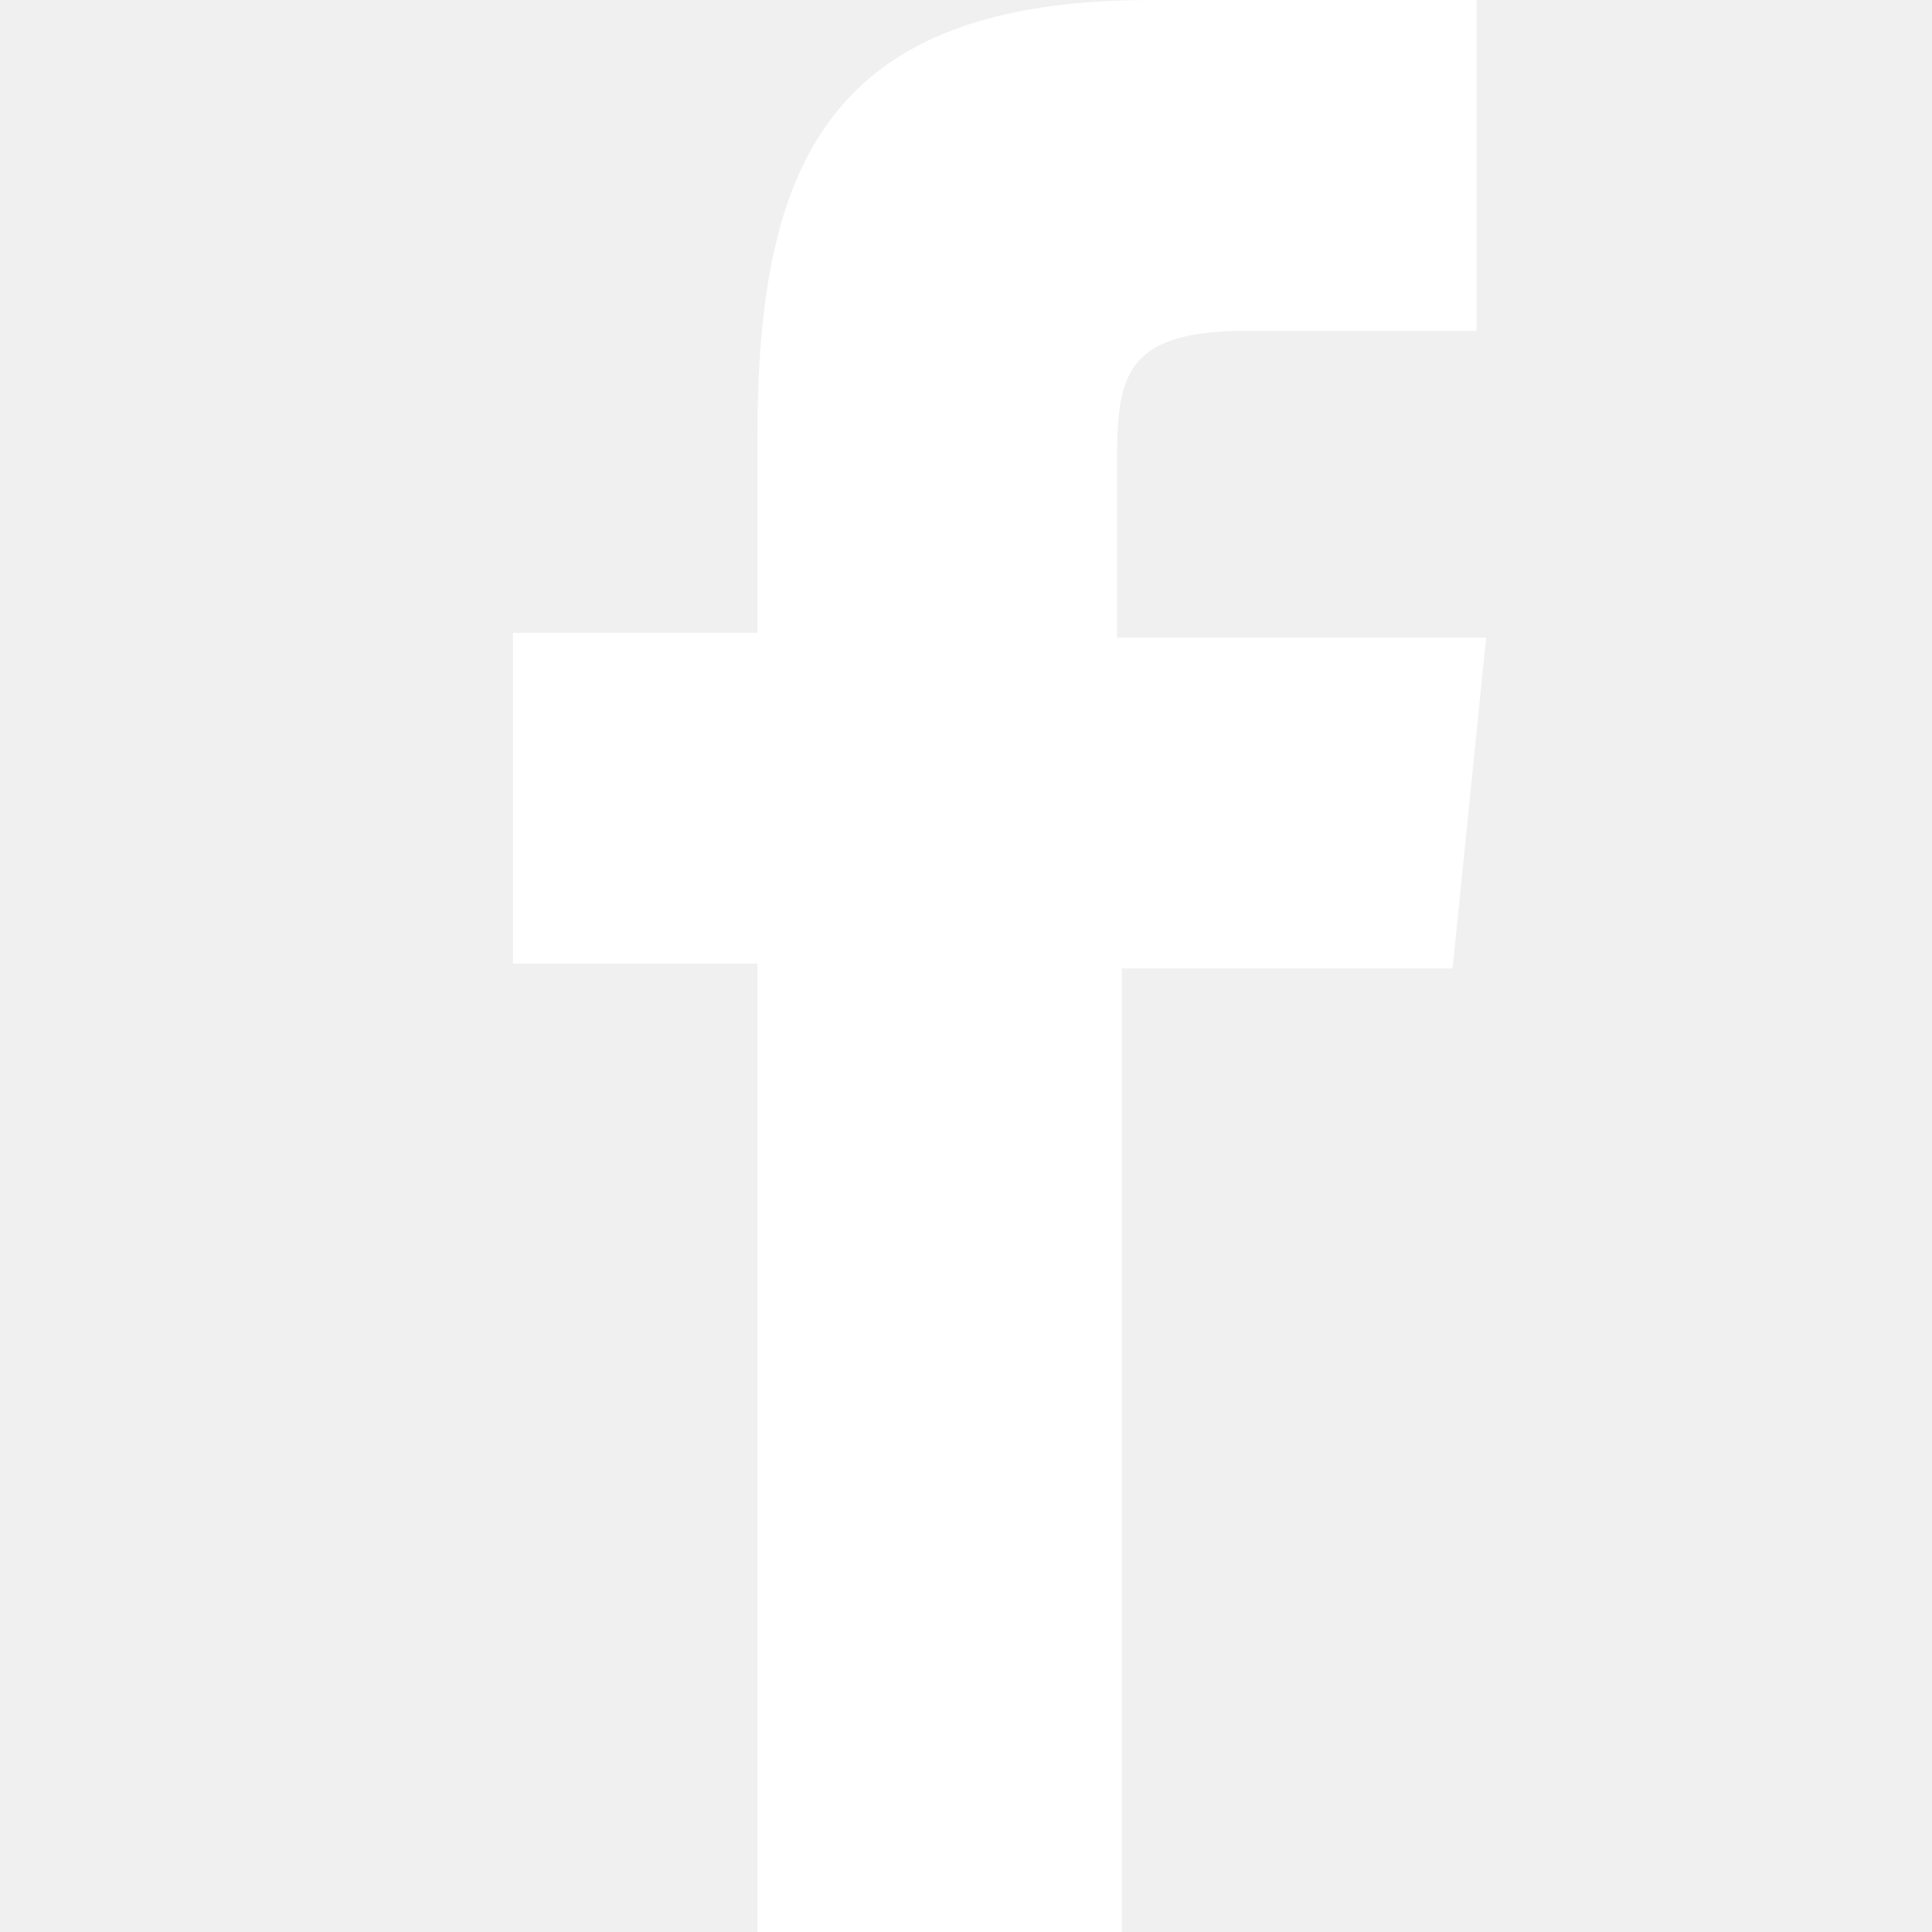
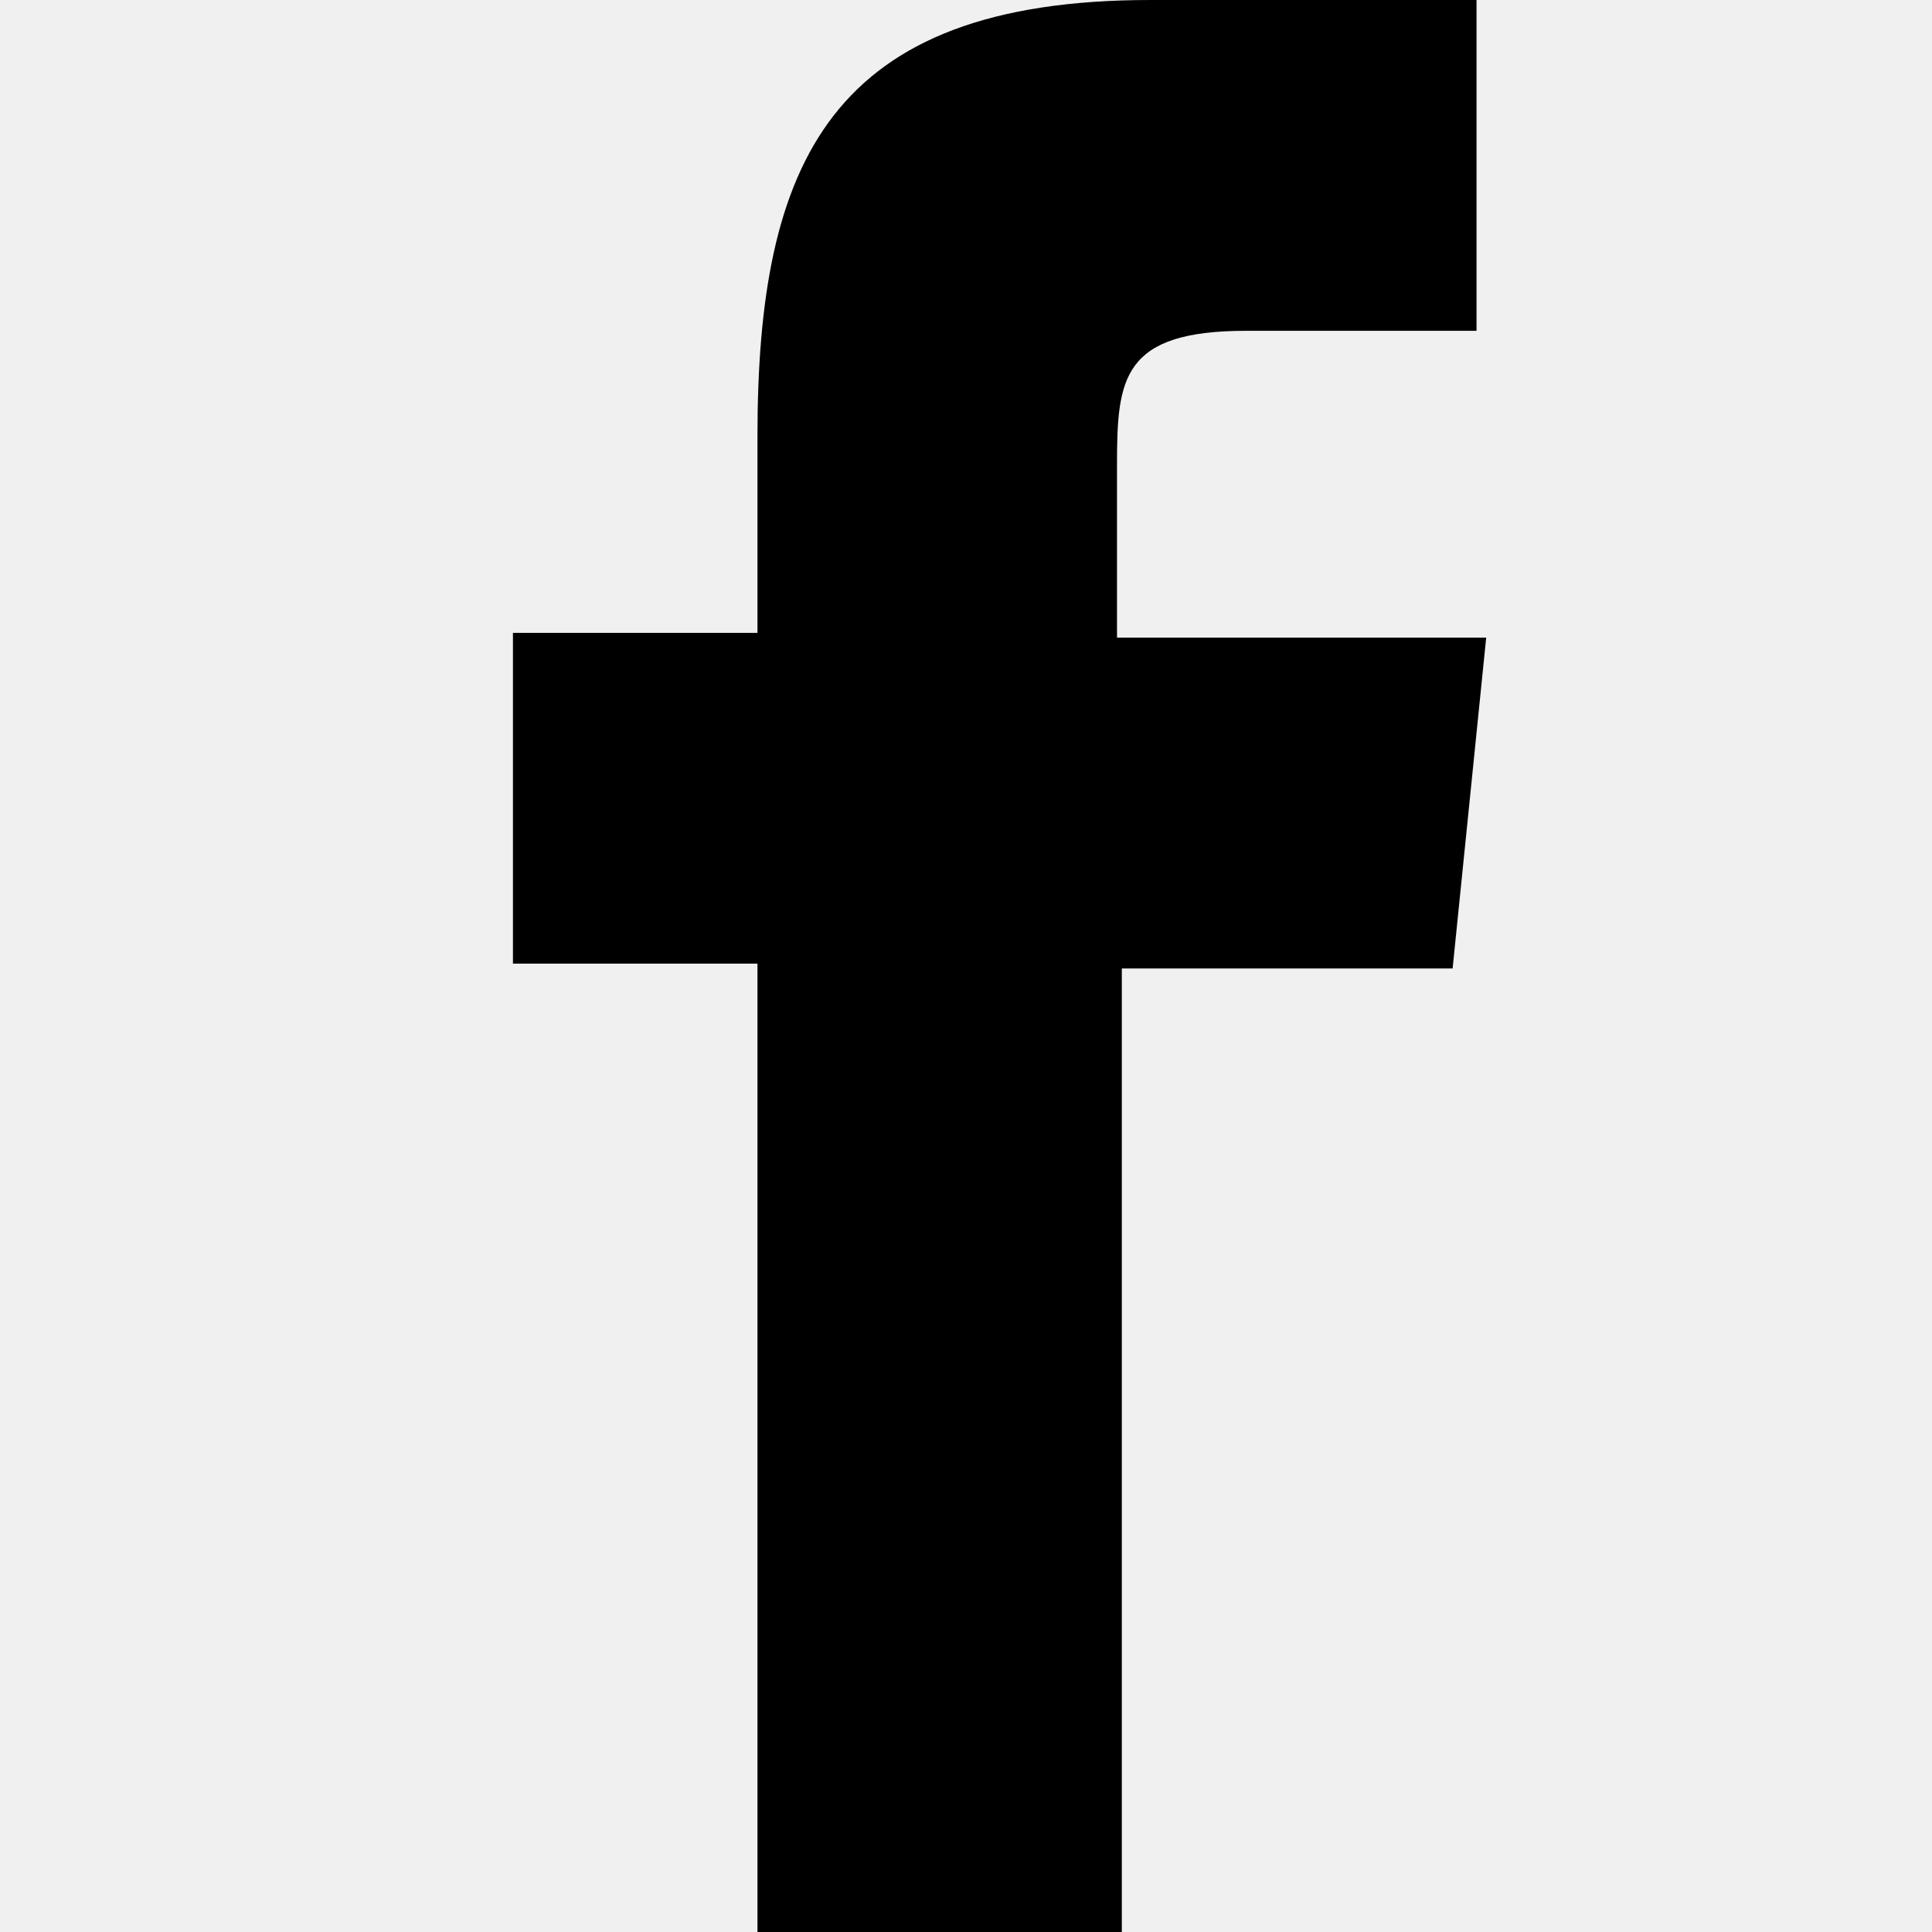
- <svg xmlns="http://www.w3.org/2000/svg" version="1.1" id="Layer_1" x="0px" y="0px" viewBox="0 0 40.3 40.3" style="enable-background:new 0 0 40.3 40.3;" xml:space="preserve">
-   <style type="text/css">
- 	.st0{fill:#FFFFFF;}
- </style>
-   <g>
-     <path class="st0" d="M23.3,13.2l0-3.5c0-1.8,0.1-2.8,2.7-2.8h4.8V0H24c-6.7,0-8.2,3.4-8.2,9.1l0,4.1h-5.1v6.9h5.1v20.2h7.6V20.2   h6.9l0.7-6.9H23.3z" />
-   </g>
+ <svg xmlns="http://www.w3.org/2000/svg" version="1.1" width="32" height="32" viewBox="0 0 32 32">
+   <path d="M18.501 10.481v-2.779c0-1.429 0.079-2.223 2.144-2.223h3.811v-5.479h-5.399c-5.32 0-6.511 2.7-6.511 7.226v3.256h-4.050v5.479h4.050v16.040h6.035v-15.96h5.479l0.556-5.479h-6.114z" />
</svg>
